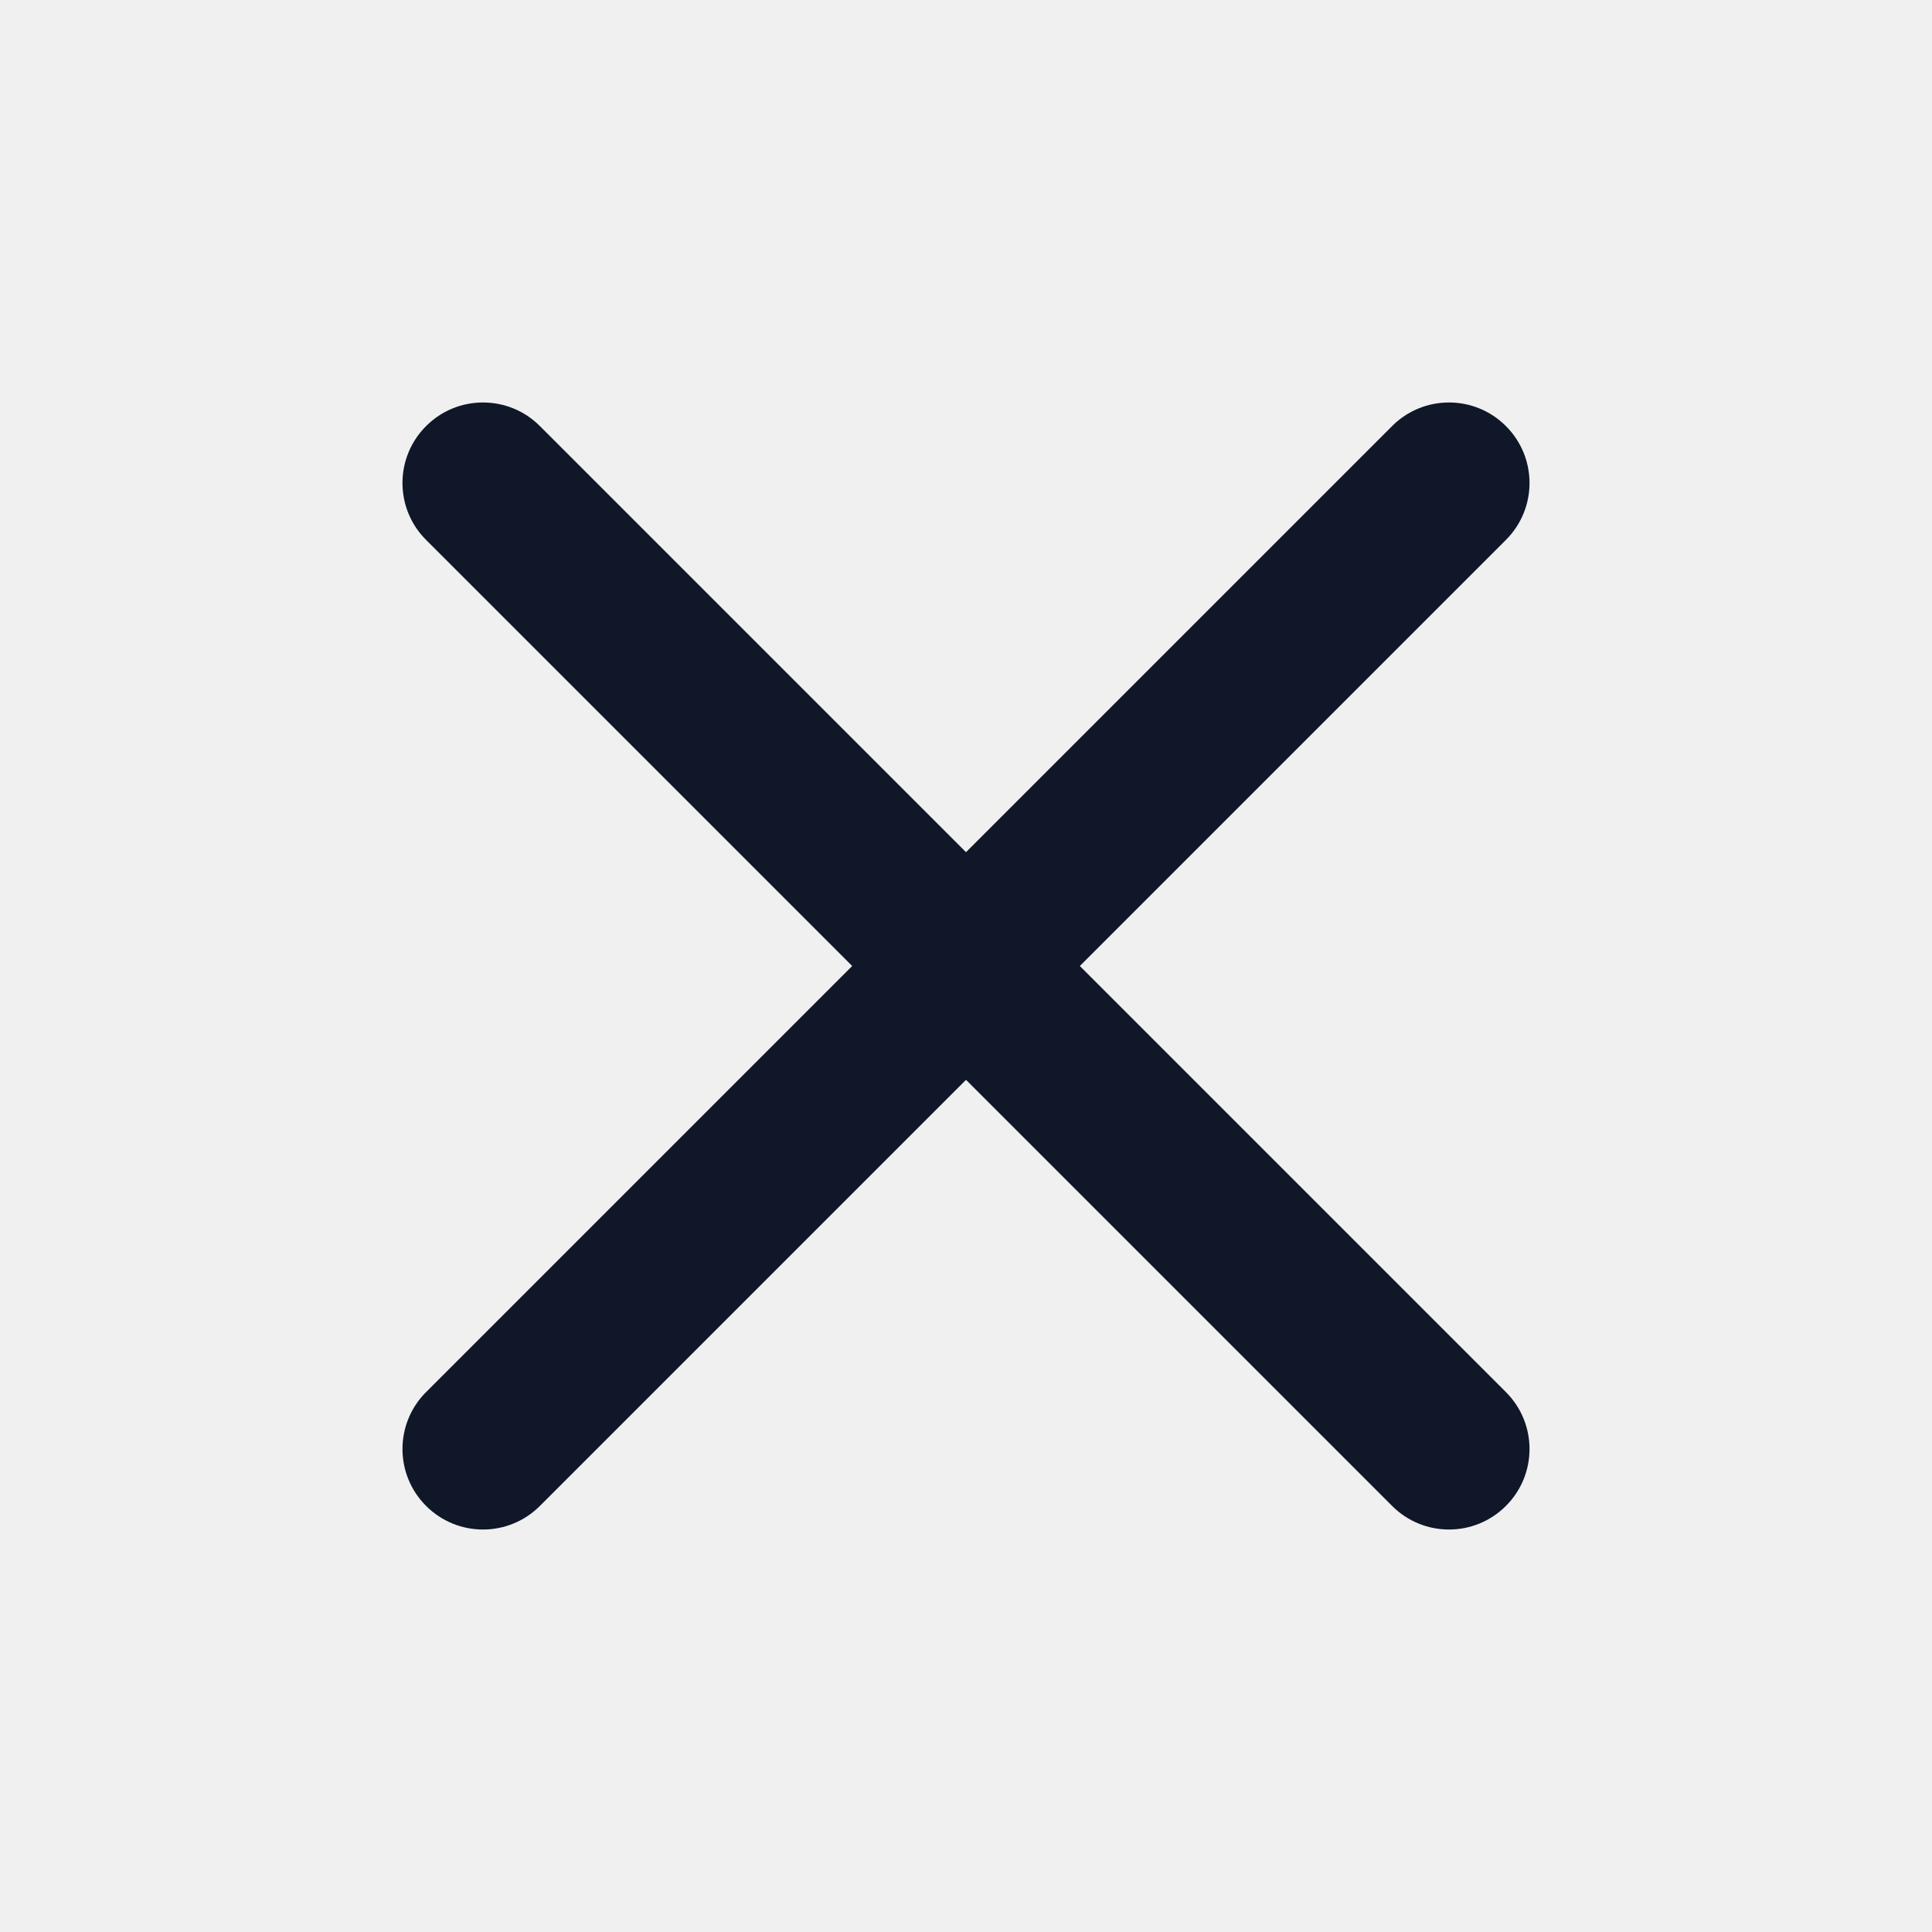
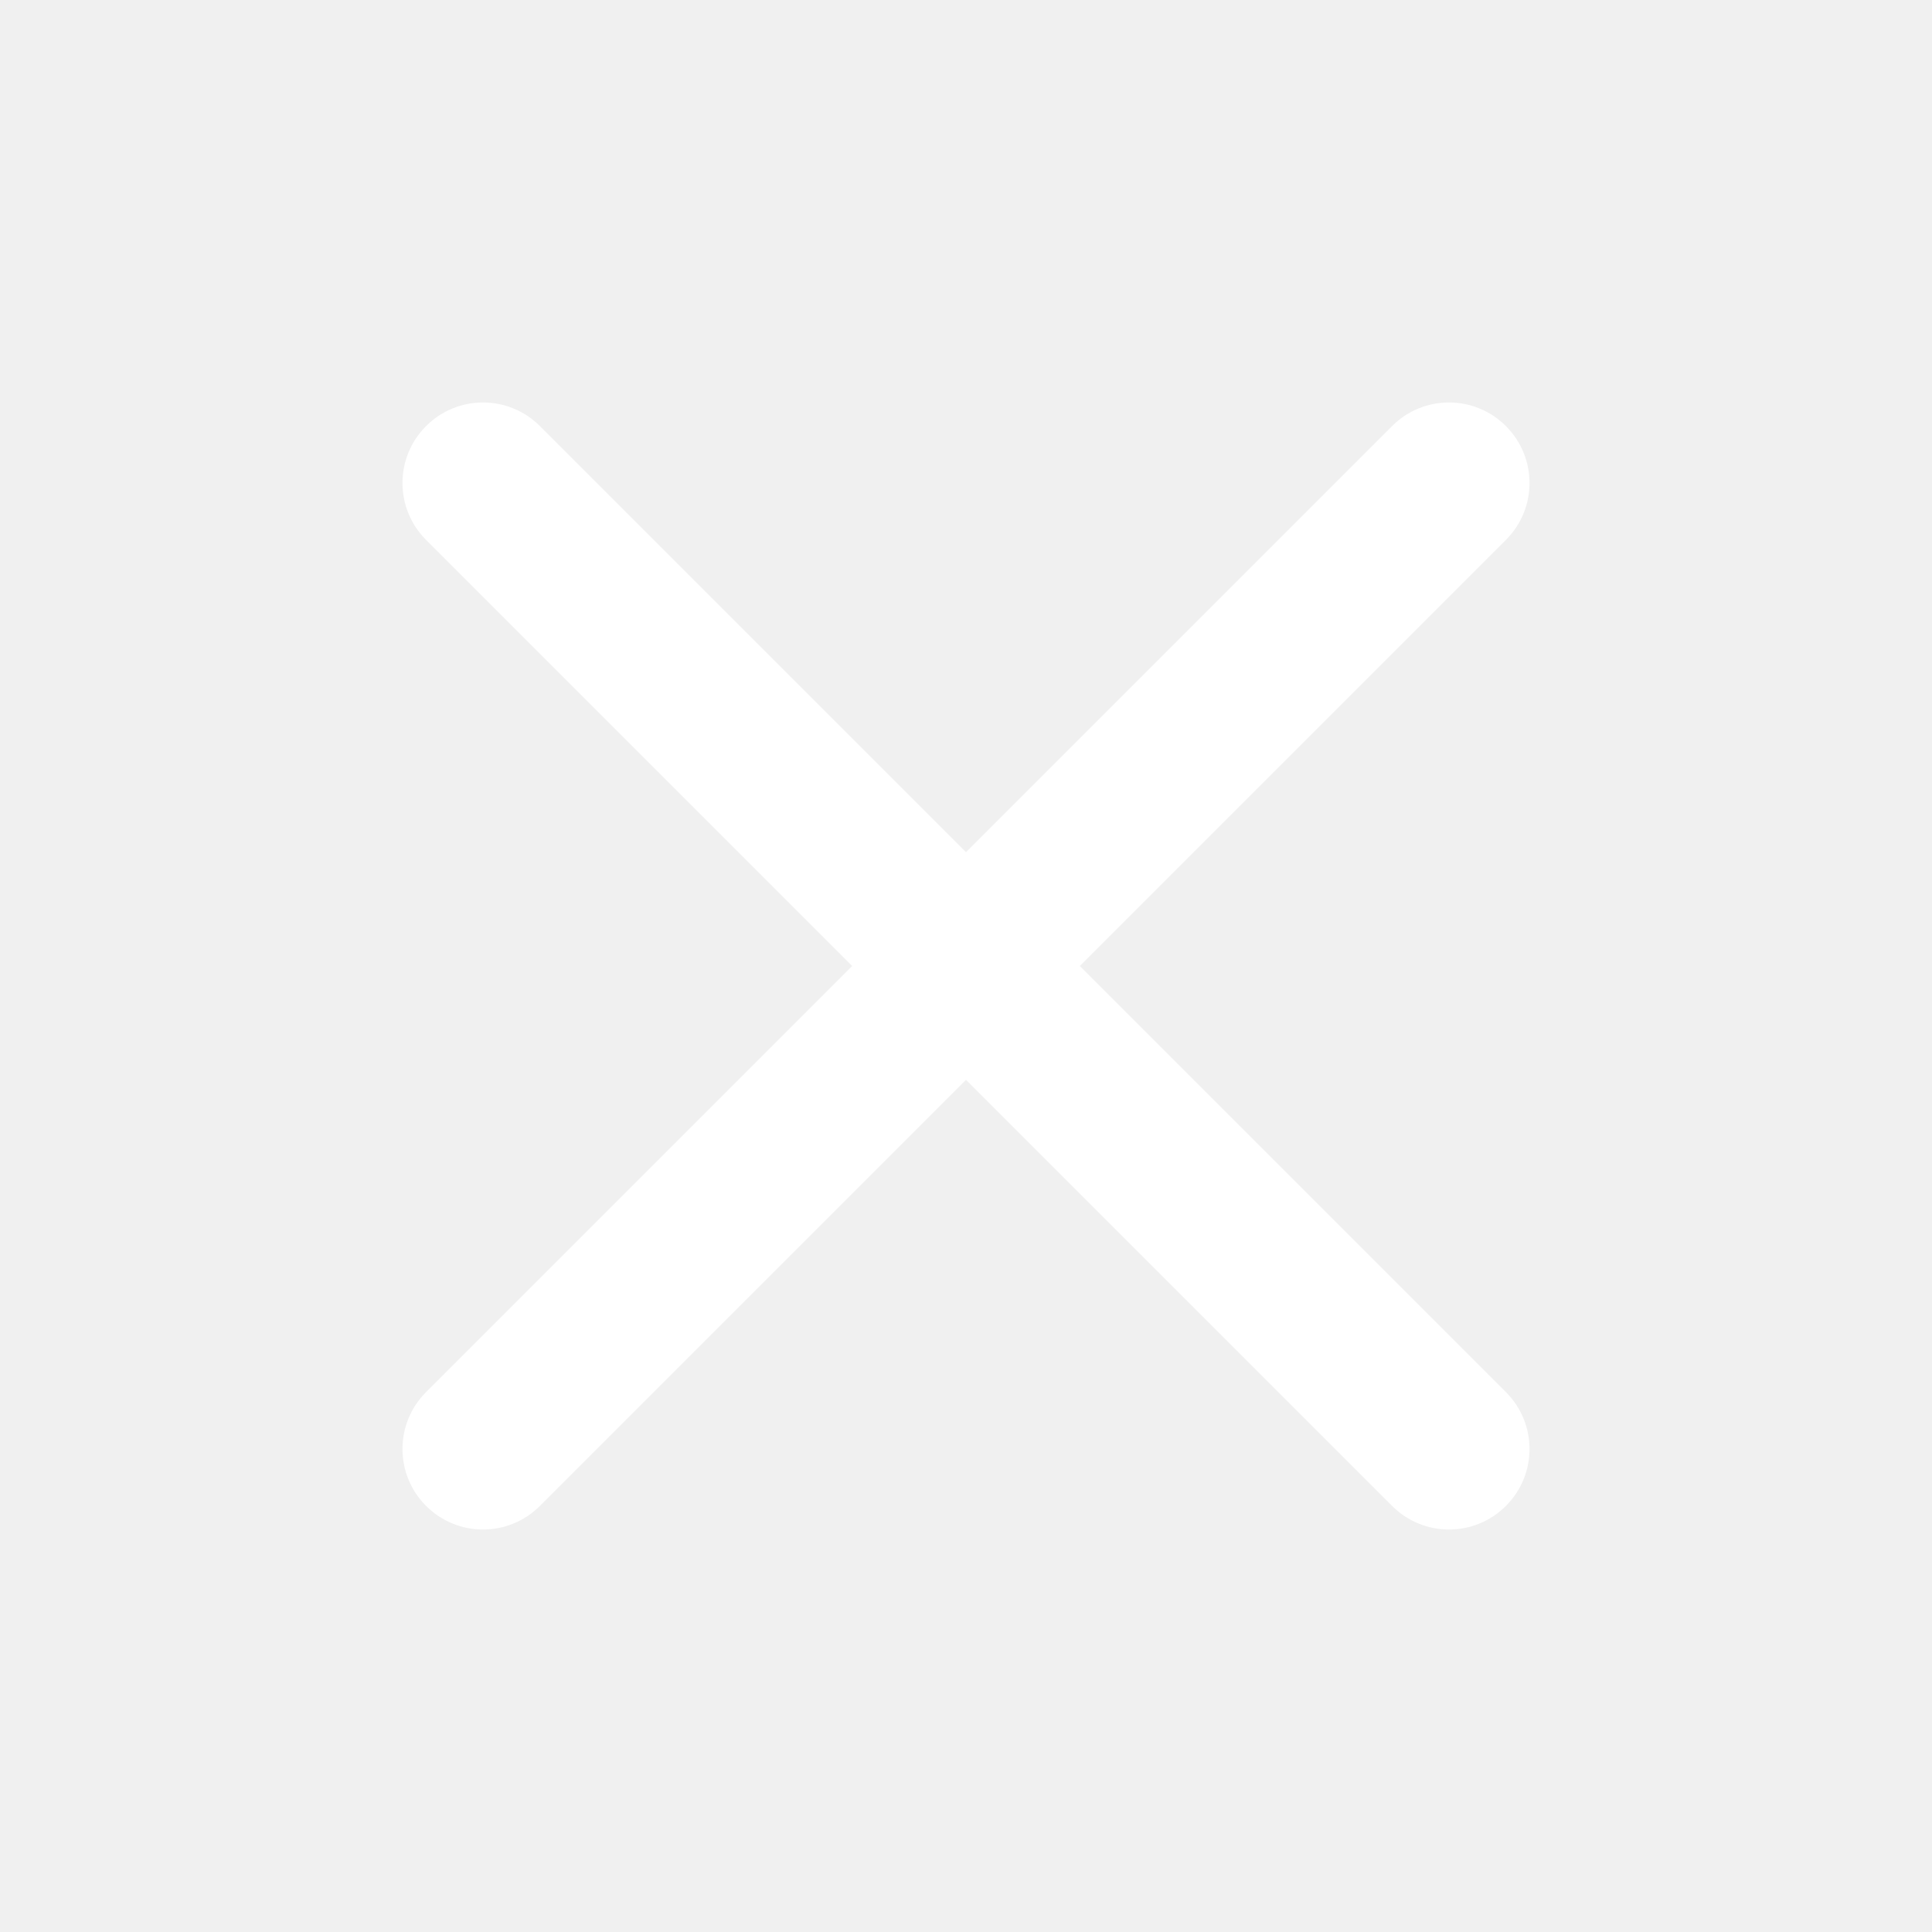
- <svg xmlns="http://www.w3.org/2000/svg" width="800px" height="800px" viewBox="0 0 24 24" fill="none">
-   <path fill-rule="evenodd" clip-rule="evenodd" d="M5.293 5.293C5.683 4.902 6.317 4.902 6.707 5.293L12 10.586L17.293 5.293C17.683 4.902 18.317 4.902 18.707 5.293C19.098 5.683 19.098 6.317 18.707 6.707L13.414 12L18.707 17.293C19.098 17.683 19.098 18.317 18.707 18.707C18.317 19.098 17.683 19.098 17.293 18.707L12 13.414L6.707 18.707C6.317 19.098 5.683 19.098 5.293 18.707C4.902 18.317 4.902 17.683 5.293 17.293L10.586 12L5.293 6.707C4.902 6.317 4.902 5.683 5.293 5.293Z" fill="#0F1729" />
+ <svg xmlns="http://www.w3.org/2000/svg" width="800px" height="800px" viewBox="0 0 24 24" fill="#FFFFFF">
+   <path fill-rule="evenodd" clip-rule="evenodd" d="M5.293 5.293C5.683 4.902 6.317 4.902 6.707 5.293L12 10.586L17.293 5.293C17.683 4.902 18.317 4.902 18.707 5.293C19.098 5.683 19.098 6.317 18.707 6.707L13.414 12L18.707 17.293C19.098 17.683 19.098 18.317 18.707 18.707C18.317 19.098 17.683 19.098 17.293 18.707L12 13.414L6.707 18.707C6.317 19.098 5.683 19.098 5.293 18.707C4.902 18.317 4.902 17.683 5.293 17.293L10.586 12L5.293 6.707C4.902 6.317 4.902 5.683 5.293 5.293Z" fill="#FFFFFF" />
</svg>
